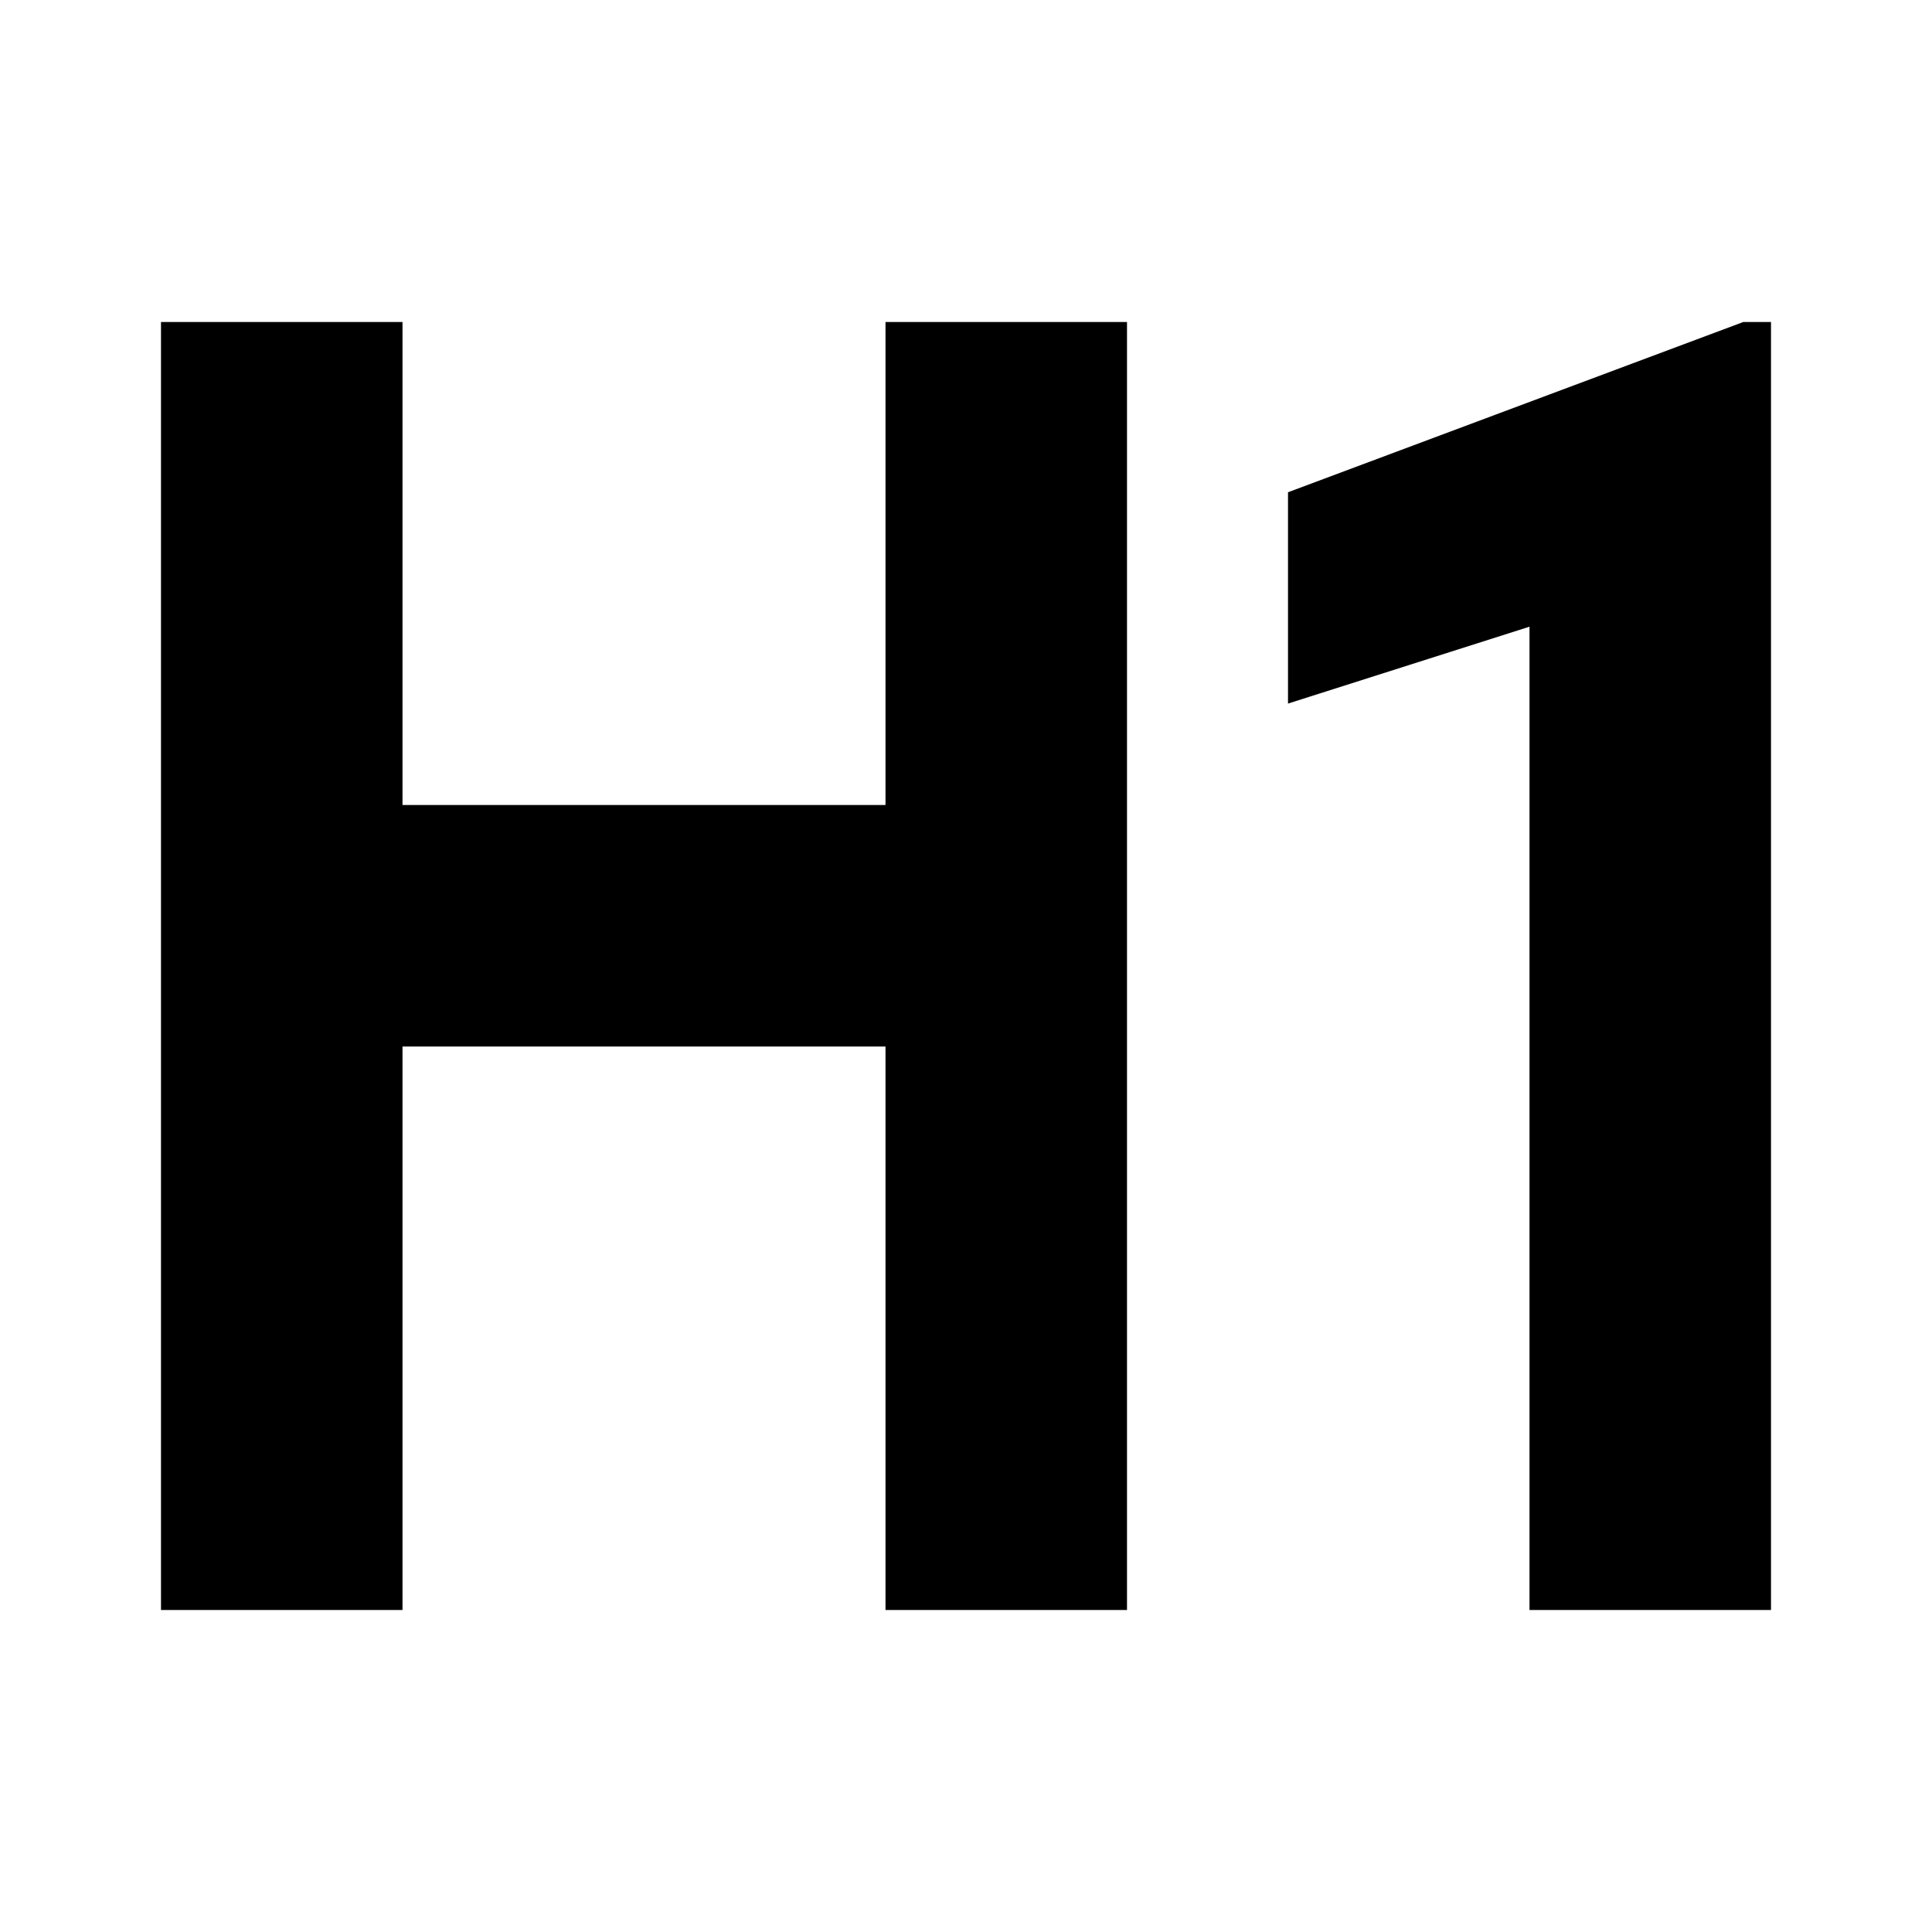
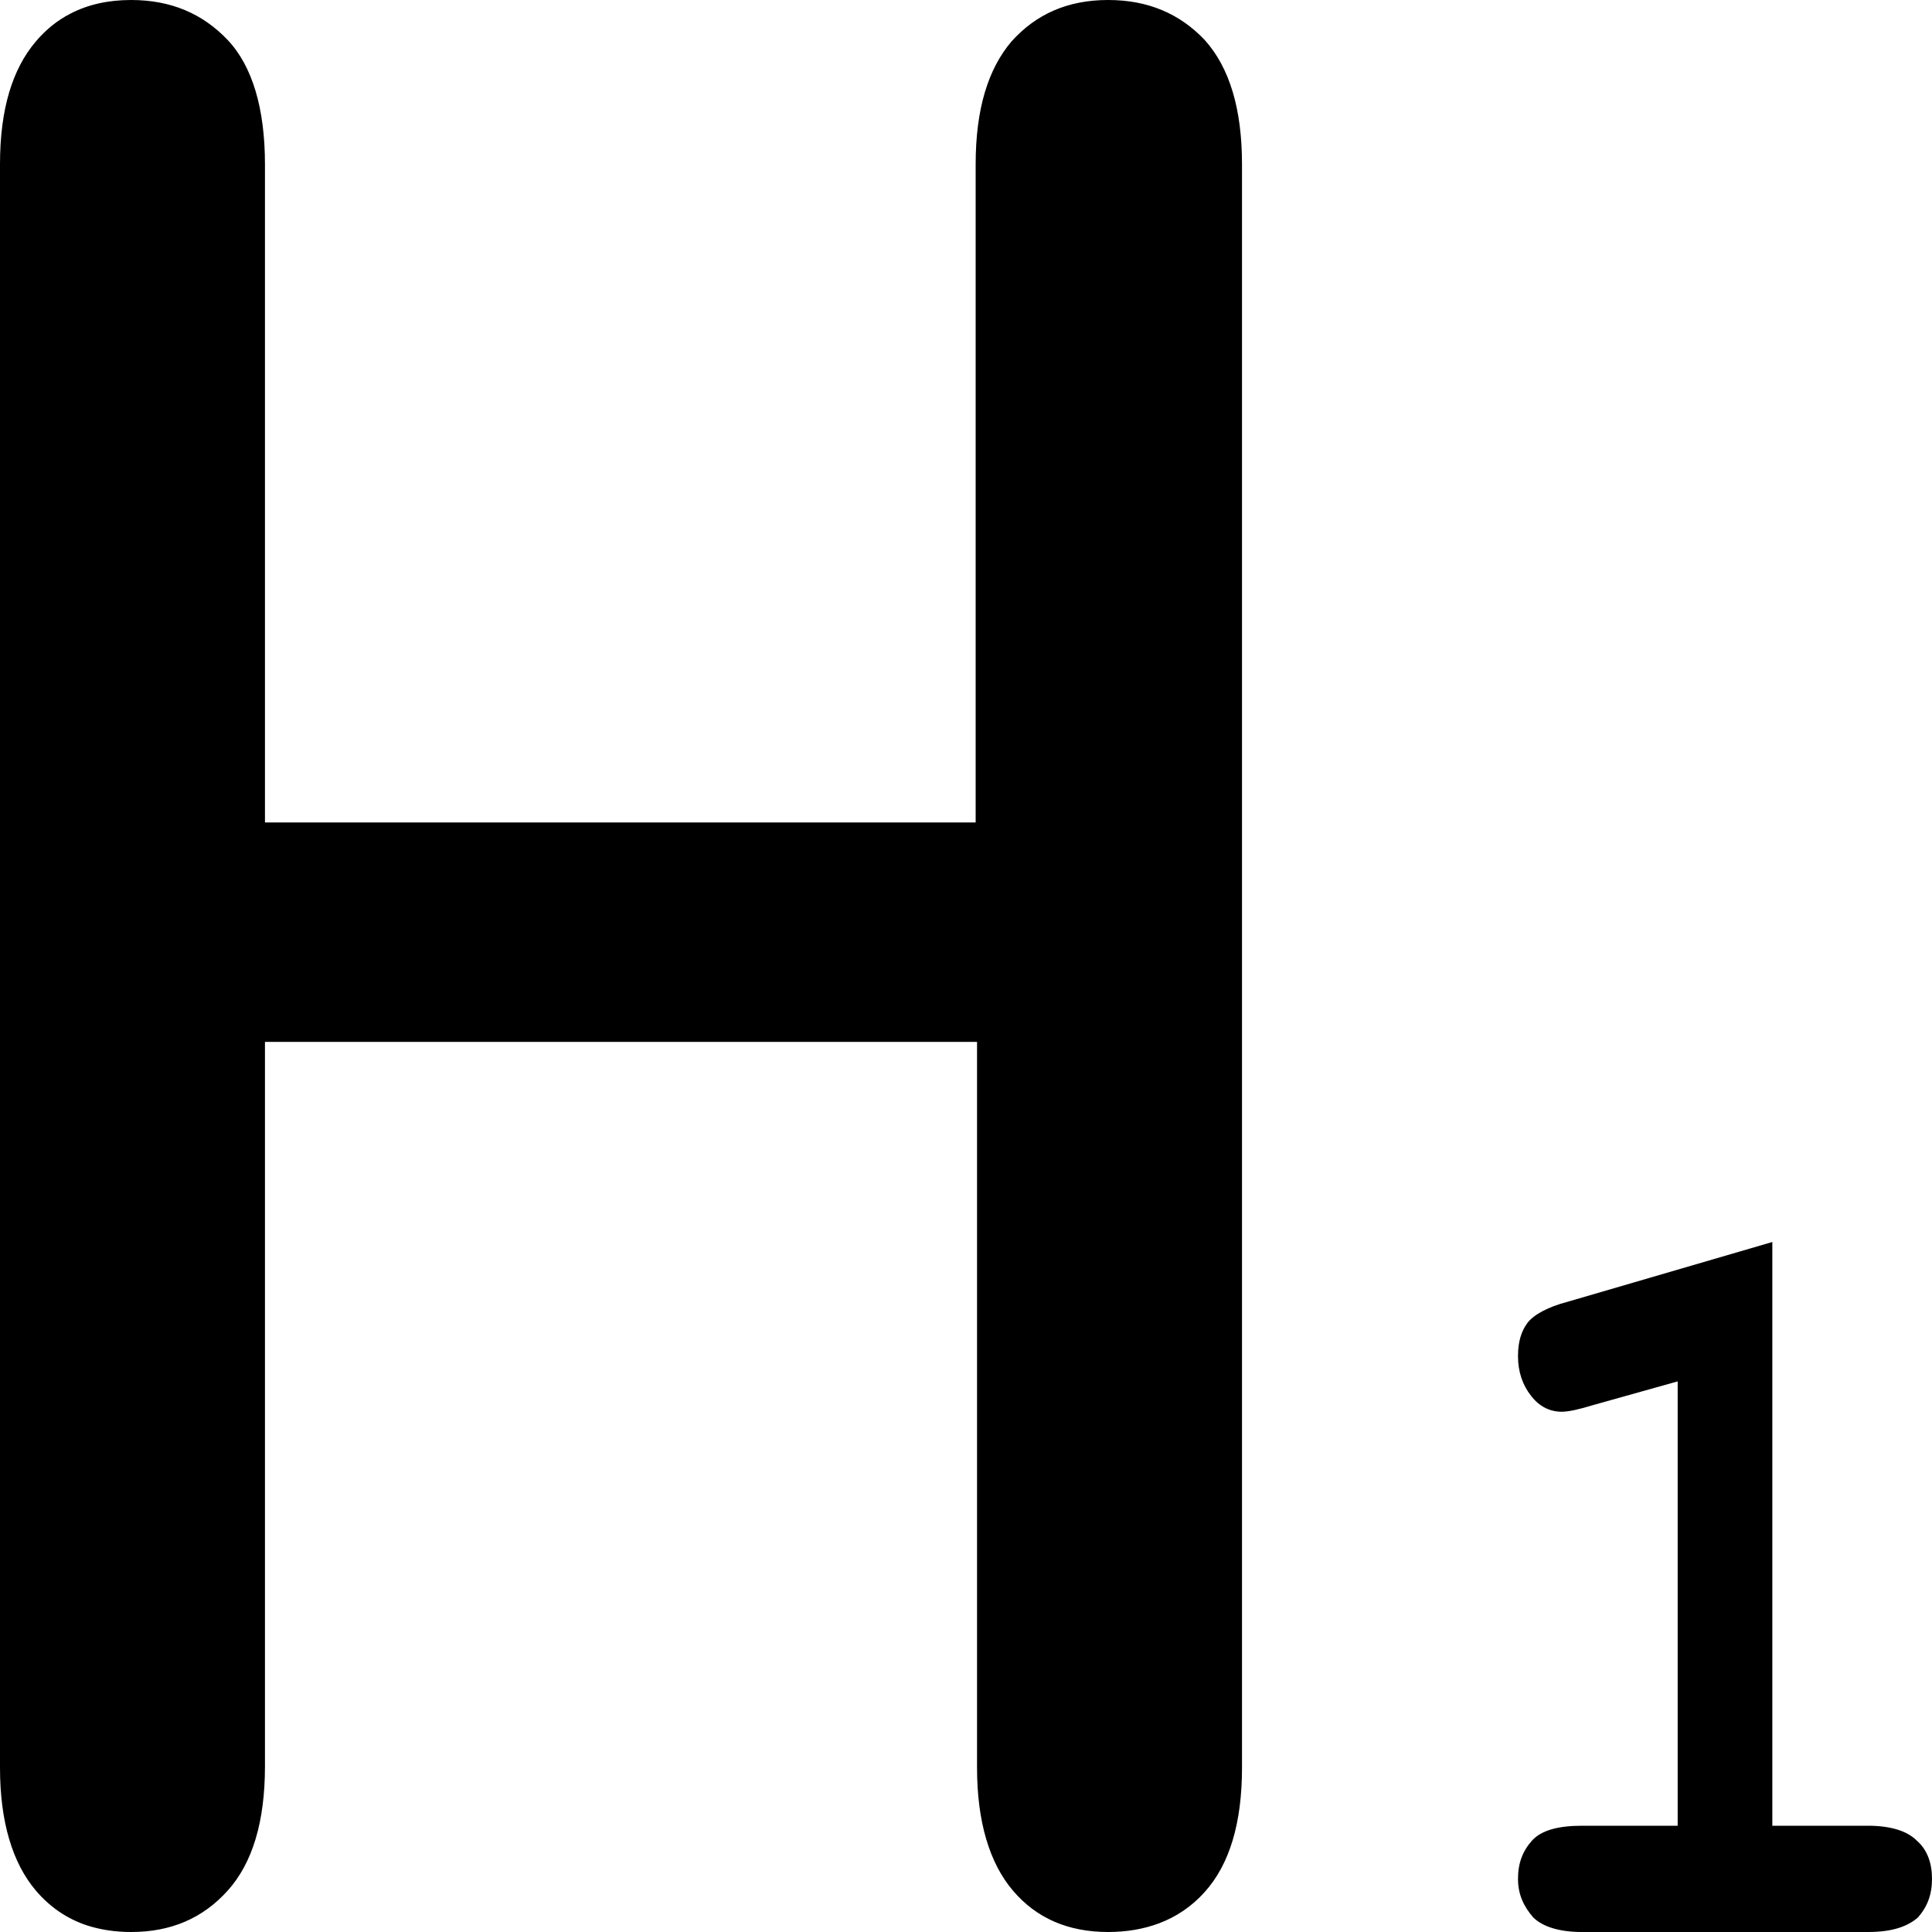
- <svg xmlns="http://www.w3.org/2000/svg" viewBox="0 0 24 24">
-   <path d="M 2 4 L 2 20 L 5 20 L 5 13 L 11 13 L 11 20 L 14 20 L 14 4 L 11 4 L 11 10 L 5 10 L 5 4 L 2 4 z M 21.656 4 L 16 6.115 L 16 8.74 L 19 7.785 L 19 20 L 22 20 L 22 4 L 21.656 4 z" />
+ <svg xmlns="http://www.w3.org/2000/svg" width="14" height="14" viewBox="0 0 14 14">
+   <path fill-rule="evenodd" clip-rule="evenodd" d="M1.92 5.96V1.19C1.92 0.79 1.83 0.48 1.65 0.29C1.47 0.1 1.24 0 0.95 0C0.783 0 0.637 0.033 0.51 0.099C0.416 0.147 0.332 0.215 0.26 0.3C0.09 0.5 0 0.79 0 1.19V12.81C0 13.2 0.09 13.5 0.26 13.7C0.363 13.821 0.488 13.906 0.636 13.954C0.731 13.984 0.836 14 0.95 14C1.24 14 1.47 13.9 1.65 13.7C1.83 13.5 1.92 13.2 1.92 12.8V7.55H7.08V12.81C7.08 13.2 7.17 13.5 7.34 13.7C7.51 13.9 7.74 14 8.03 14C8.163 14 8.287 13.979 8.399 13.937C8.524 13.89 8.636 13.815 8.73 13.71C8.91 13.51 9 13.21 9 12.81V1.19C9 0.79 8.91 0.49 8.73 0.29C8.55 0.1 8.32 0 8.03 0C7.74 0 7.51 0.1 7.33 0.3C7.16 0.5 7.07 0.79 7.07 1.19V5.96H1.92ZM12.843 13.23V9L11.36 9.433C11.214 9.471 11.111 9.529 11.068 9.587C11.025 9.645 11 9.721 11 9.827C11 9.942 11.034 10.038 11.095 10.115C11.154 10.192 11.231 10.23 11.317 10.23C11.368 10.23 11.445 10.212 11.54 10.183L12.157 10.01V13.23H11.463C11.3 13.23 11.172 13.26 11.102 13.337C11.034 13.413 11 13.5 11 13.615C11 13.73 11.043 13.817 11.111 13.895C11.18 13.962 11.3 14 11.463 14H13.537C13.709 14 13.82 13.962 13.898 13.895C13.966 13.817 14 13.73 14 13.615C14 13.5 13.966 13.404 13.889 13.337C13.854 13.302 13.805 13.274 13.743 13.256C13.685 13.239 13.616 13.23 13.537 13.23H12.843Z" />
</svg>
